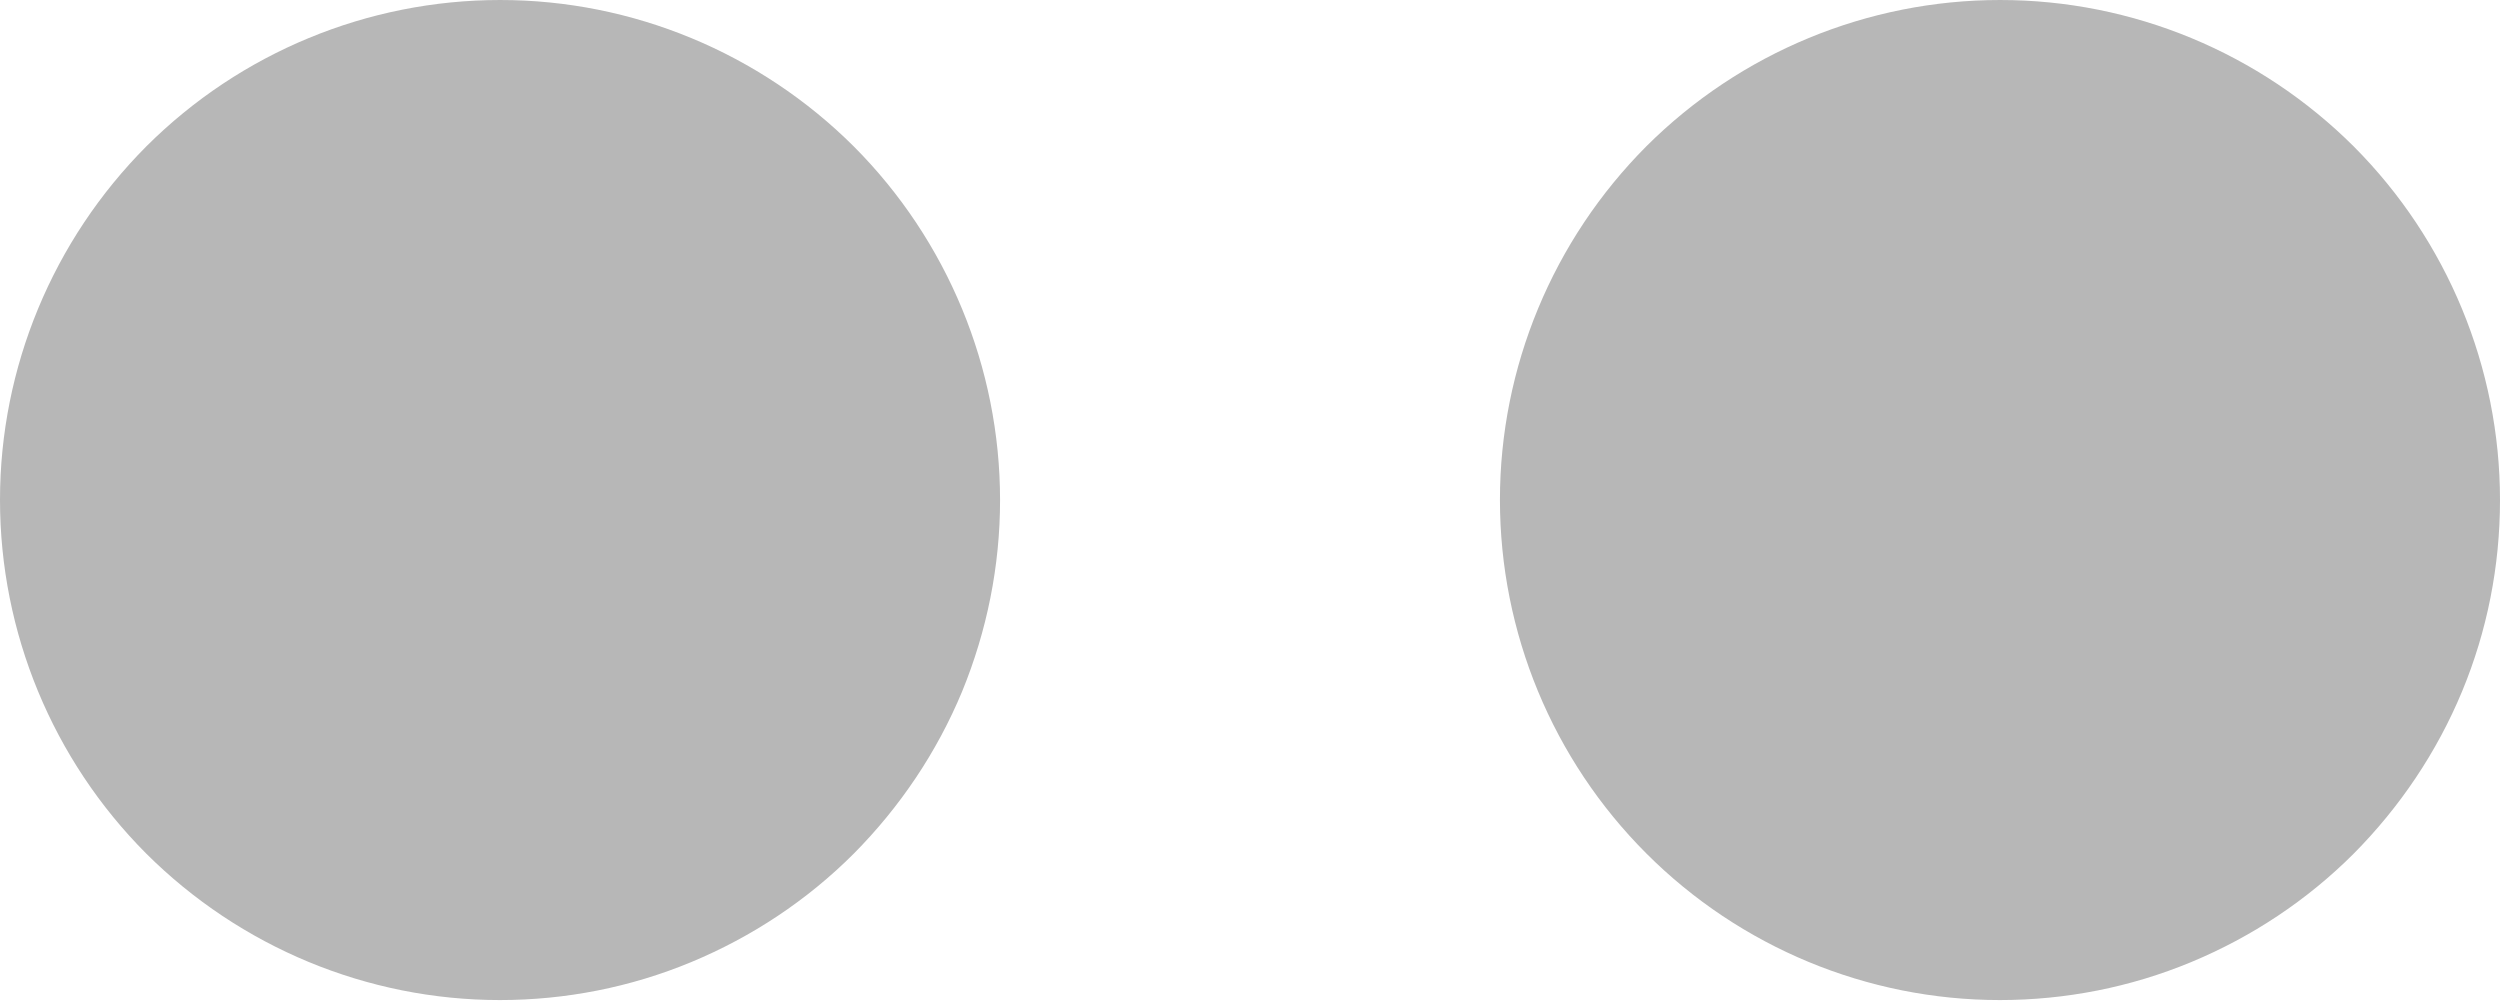
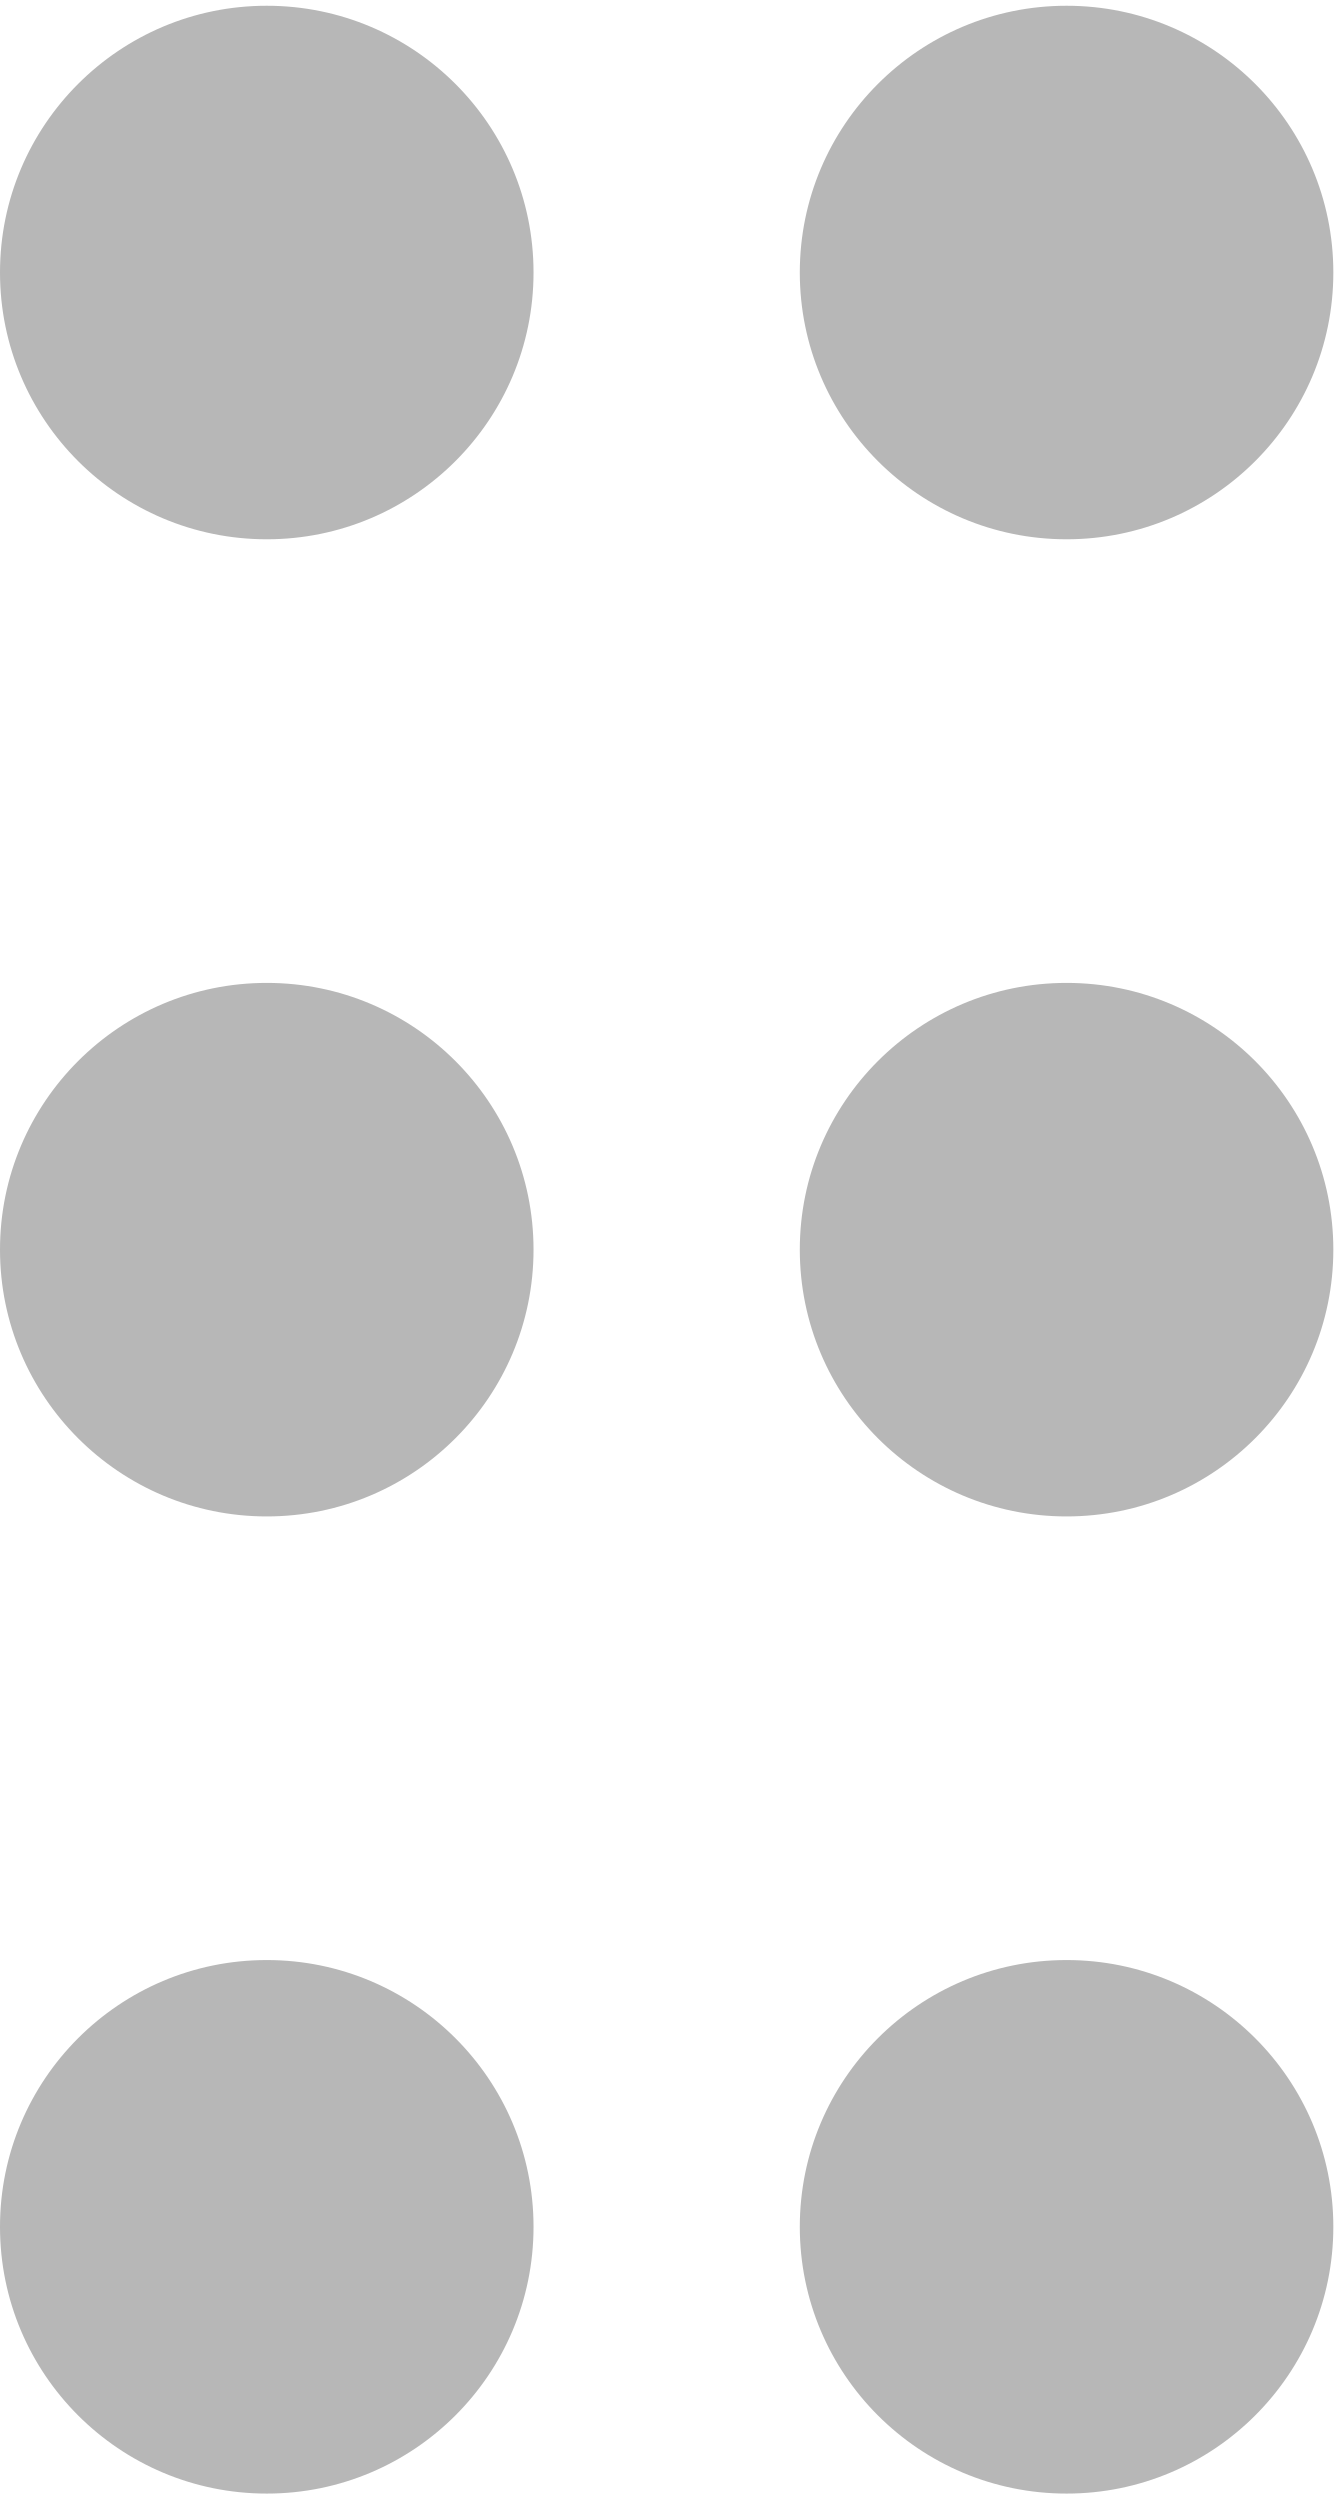
- <svg xmlns="http://www.w3.org/2000/svg" preserveAspectRatio="none" overflow="visible" style="display: block;" width="8.037" height="3.215" viewBox="0 0 8.037 3.215" fill="none">
-   <g id="Group 1171276891">
-     <path id="Vector" d="M3.215 1.608C3.215 1.819 3.173 2.028 3.093 2.223C3.012 2.418 2.893 2.595 2.744 2.745C2.595 2.894 2.417 3.012 2.222 3.093C2.027 3.174 1.818 3.215 1.607 3.215C1.181 3.215 0.772 3.045 0.47 2.744C0.169 2.442 -0 2.033 8.93787e-08 1.607C0 1.181 0.17 0.772 0.471 0.47C0.773 0.169 1.182 -0 1.608 1.20103e-05C2.034 0 2.443 0.17 2.745 0.471C3.046 0.773 3.215 1.182 3.215 1.608Z" fill="#B7B7B7" />
-     <path id="Vector_2" d="M8.037 1.608C8.037 1.819 7.996 2.028 7.915 2.223C7.834 2.418 7.715 2.595 7.566 2.745C7.417 2.894 7.239 3.012 7.044 3.093C6.849 3.174 6.64 3.215 6.429 3.215C6.003 3.215 5.594 3.045 5.293 2.744C4.991 2.442 4.822 2.033 4.822 1.607C4.822 1.181 4.992 0.772 5.293 0.47C5.595 0.169 6.004 -0 6.43 1.20103e-05C6.857 0 7.265 0.17 7.567 0.471C7.868 0.773 8.037 1.182 8.037 1.608Z" fill="#B7B7B7" />
-   </g>
+ <svg xmlns="http://www.w3.org/2000/svg" width="8" height="15" viewBox="0 0 8.037 15" fill="none">
+   <circle cx="1.608" cy="1.608" r="1.608" fill="#B7B7B7" />
+   <circle cx="6.429" cy="1.608" r="1.608" fill="#B7B7B7" />
+   <circle cx="1.608" cy="7.498" r="1.608" fill="#B7B7B7" />
+   <circle cx="6.429" cy="7.498" r="1.608" fill="#B7B7B7" />
+   <circle cx="1.608" cy="13.388" r="1.608" fill="#B7B7B7" />
+   <circle cx="6.429" cy="13.388" r="1.608" fill="#B7B7B7" />
</svg>
